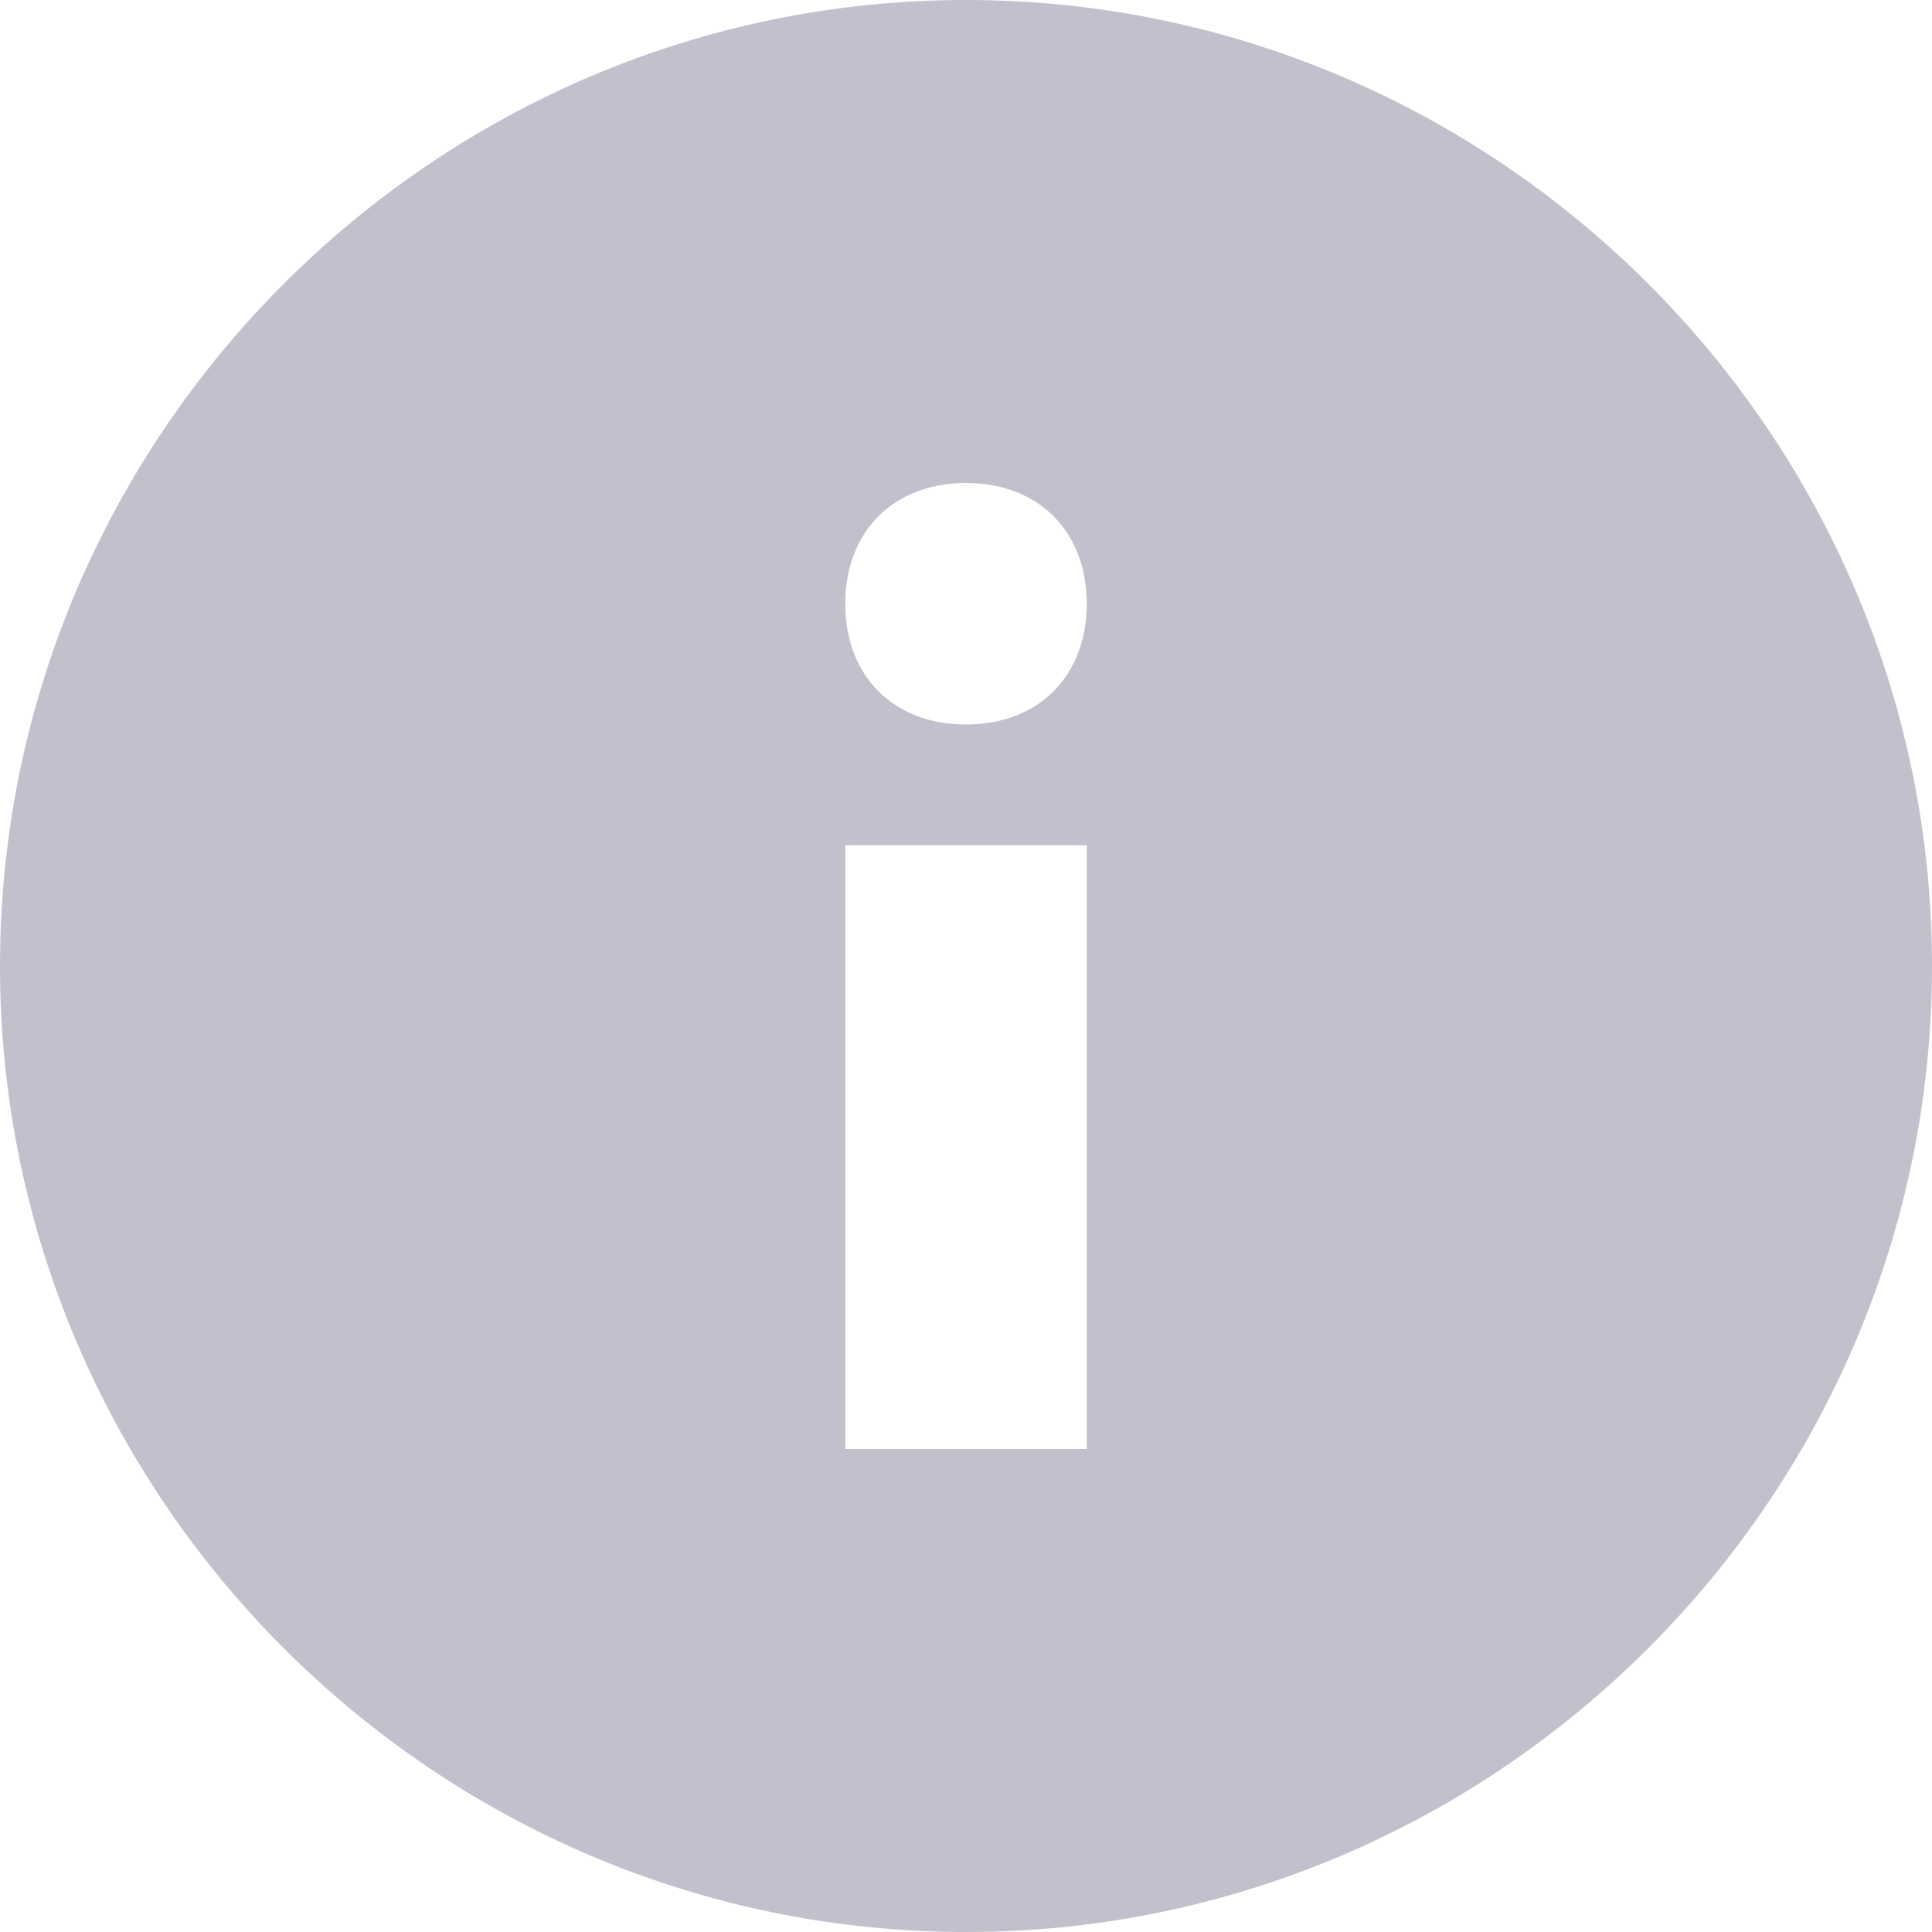
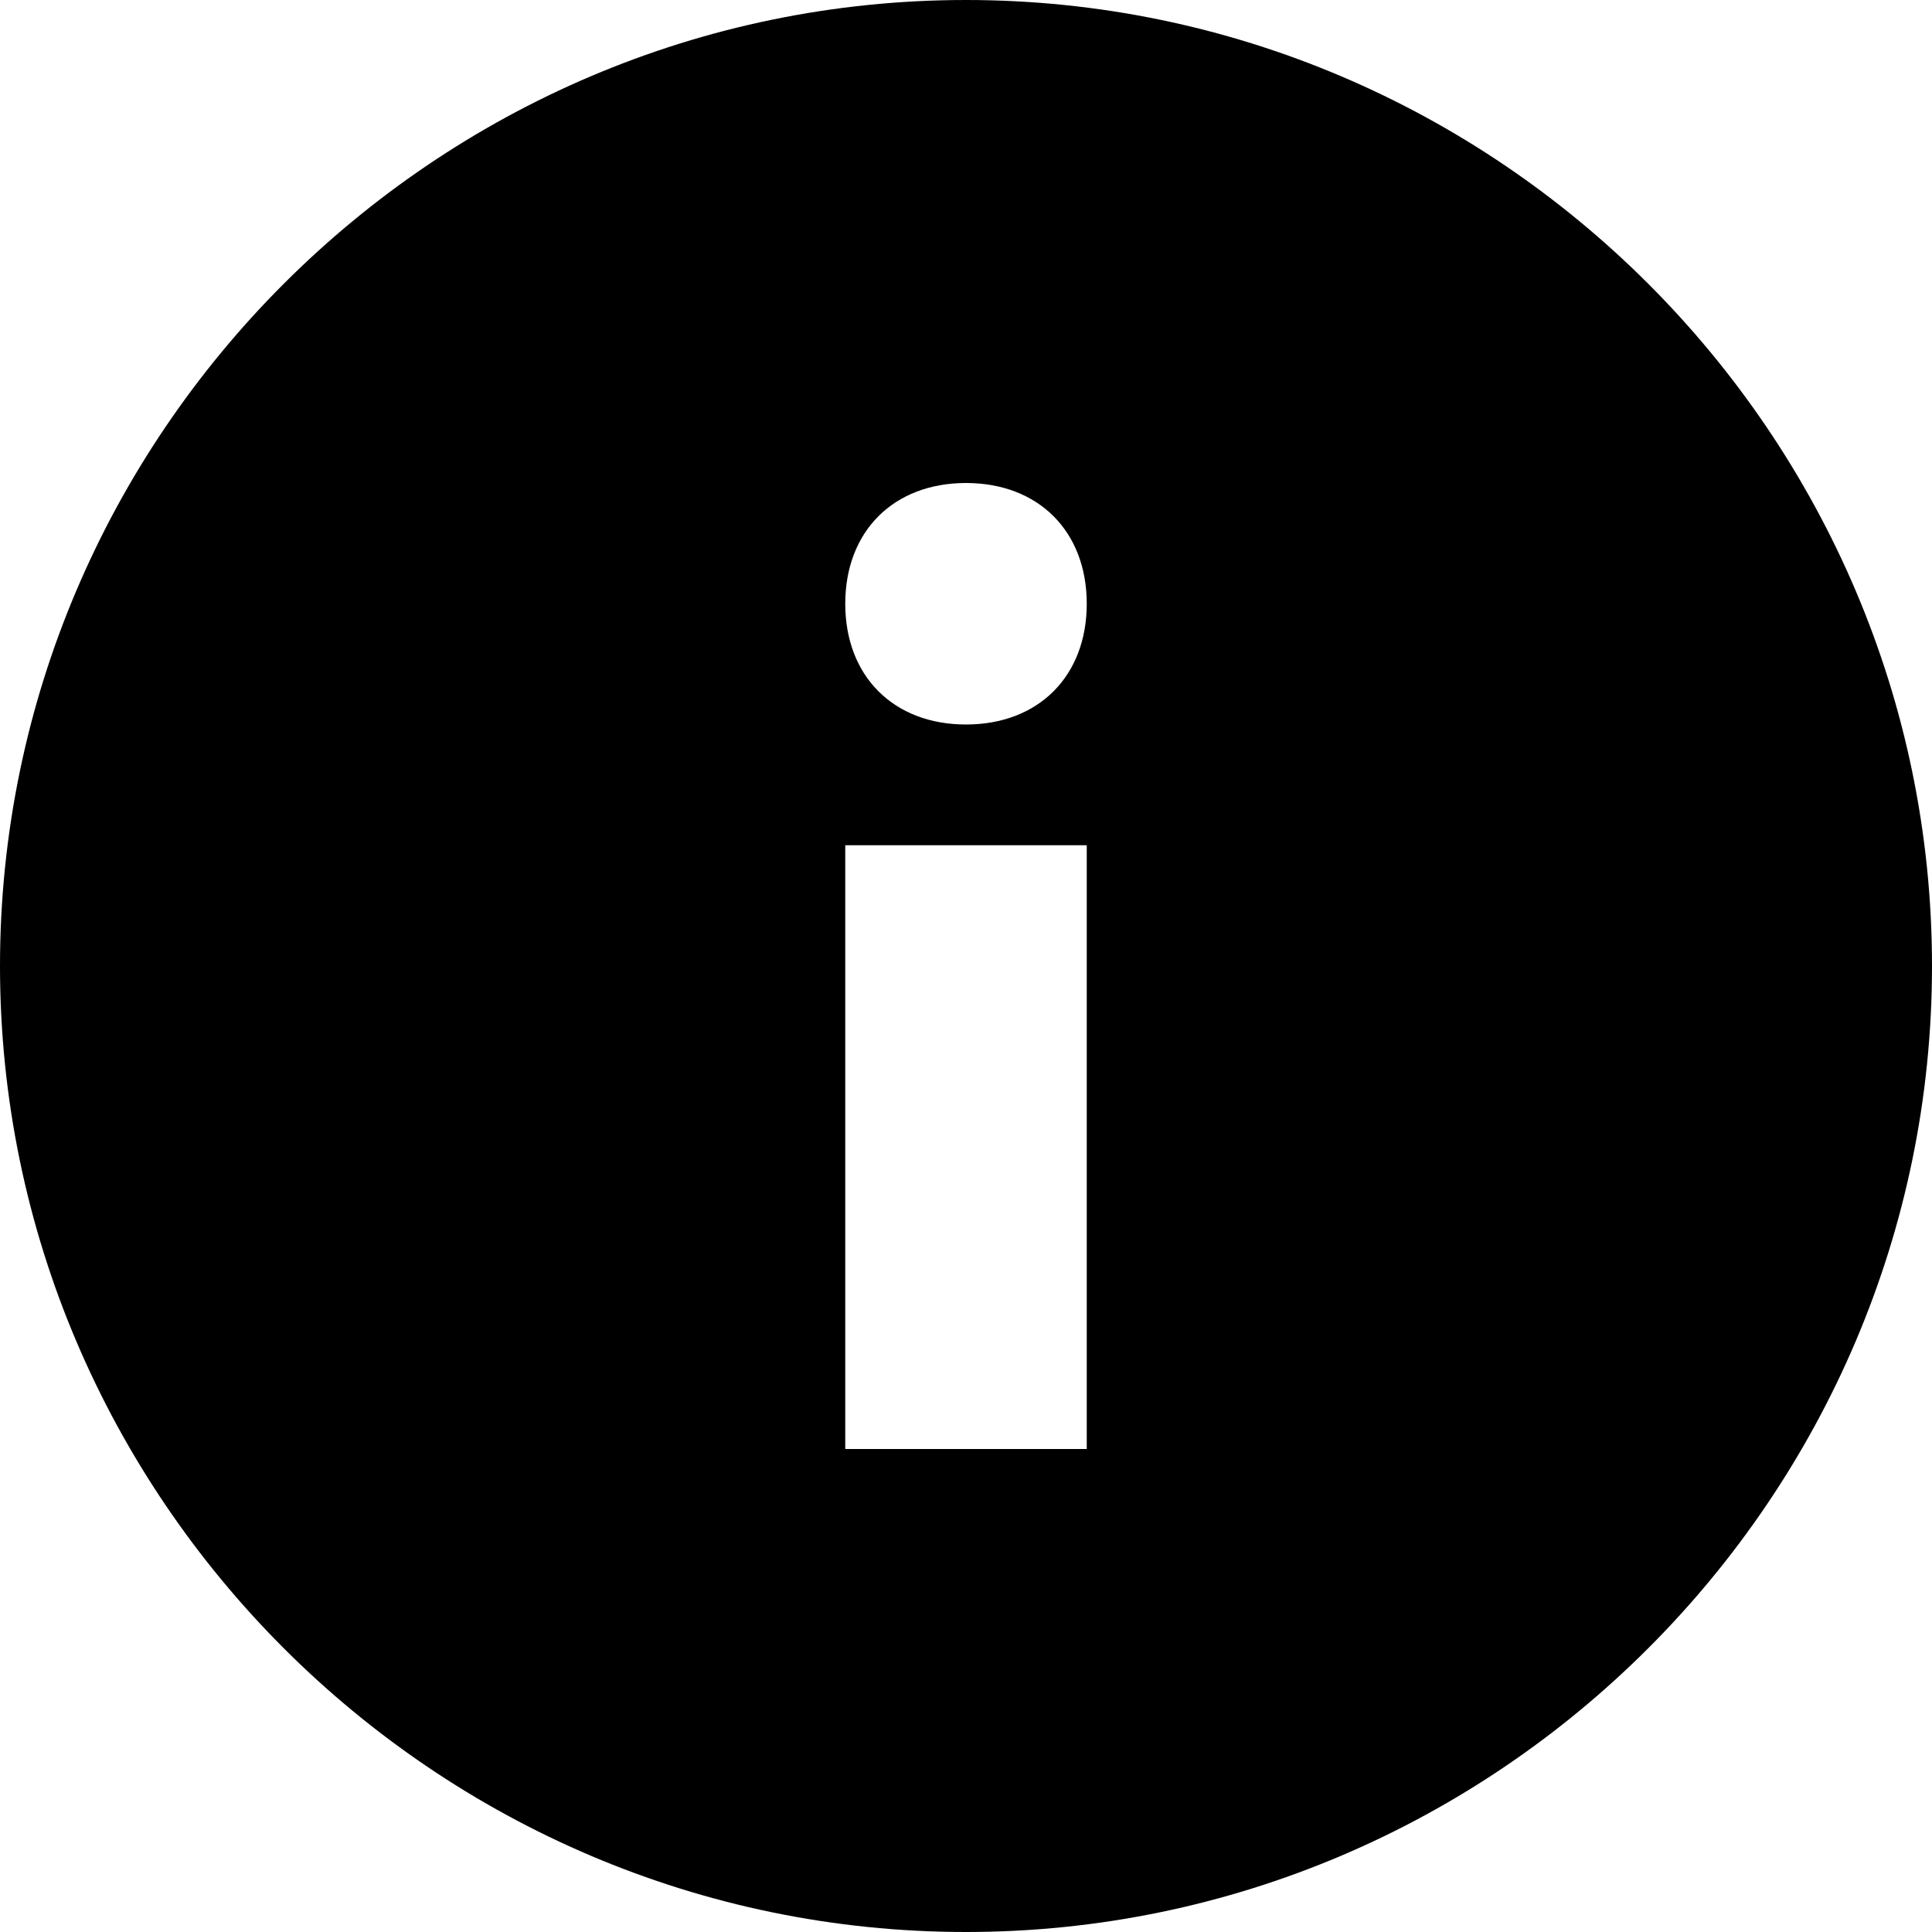
<svg xmlns="http://www.w3.org/2000/svg" width="16px" height="16px" viewBox="0 0 16 16" version="1.1">
  <g id="Assets" stroke="none" stroke-width="1" fill="none" fill-rule="evenodd">
-     <g id="assets" transform="translate(-894, -1223)" fill="#C2C0CC">
+     <g id="assets" transform="translate(-894, -1223)" fill="#000">
      <g id="icon/Info" transform="translate(894, 1223)">
        <path d="M8,0 C3.6,0 0,3.6 0,8 C0,12.4 3.6,16 8,16 C12.4,16 16,12.4 16,8 C16,3.6 12.4,0 8,0 Z M9,12 L7,12 L7,7 L9,7 L9,12 Z M8,6 C7.4,6 7,5.6 7,5 C7,4.4 7.4,4 8,4 C8.6,4 9,4.4 9,5 C9,5.6 8.6,6 8,6 Z" id="iconInfo" />
      </g>
    </g>
  </g>
</svg>
